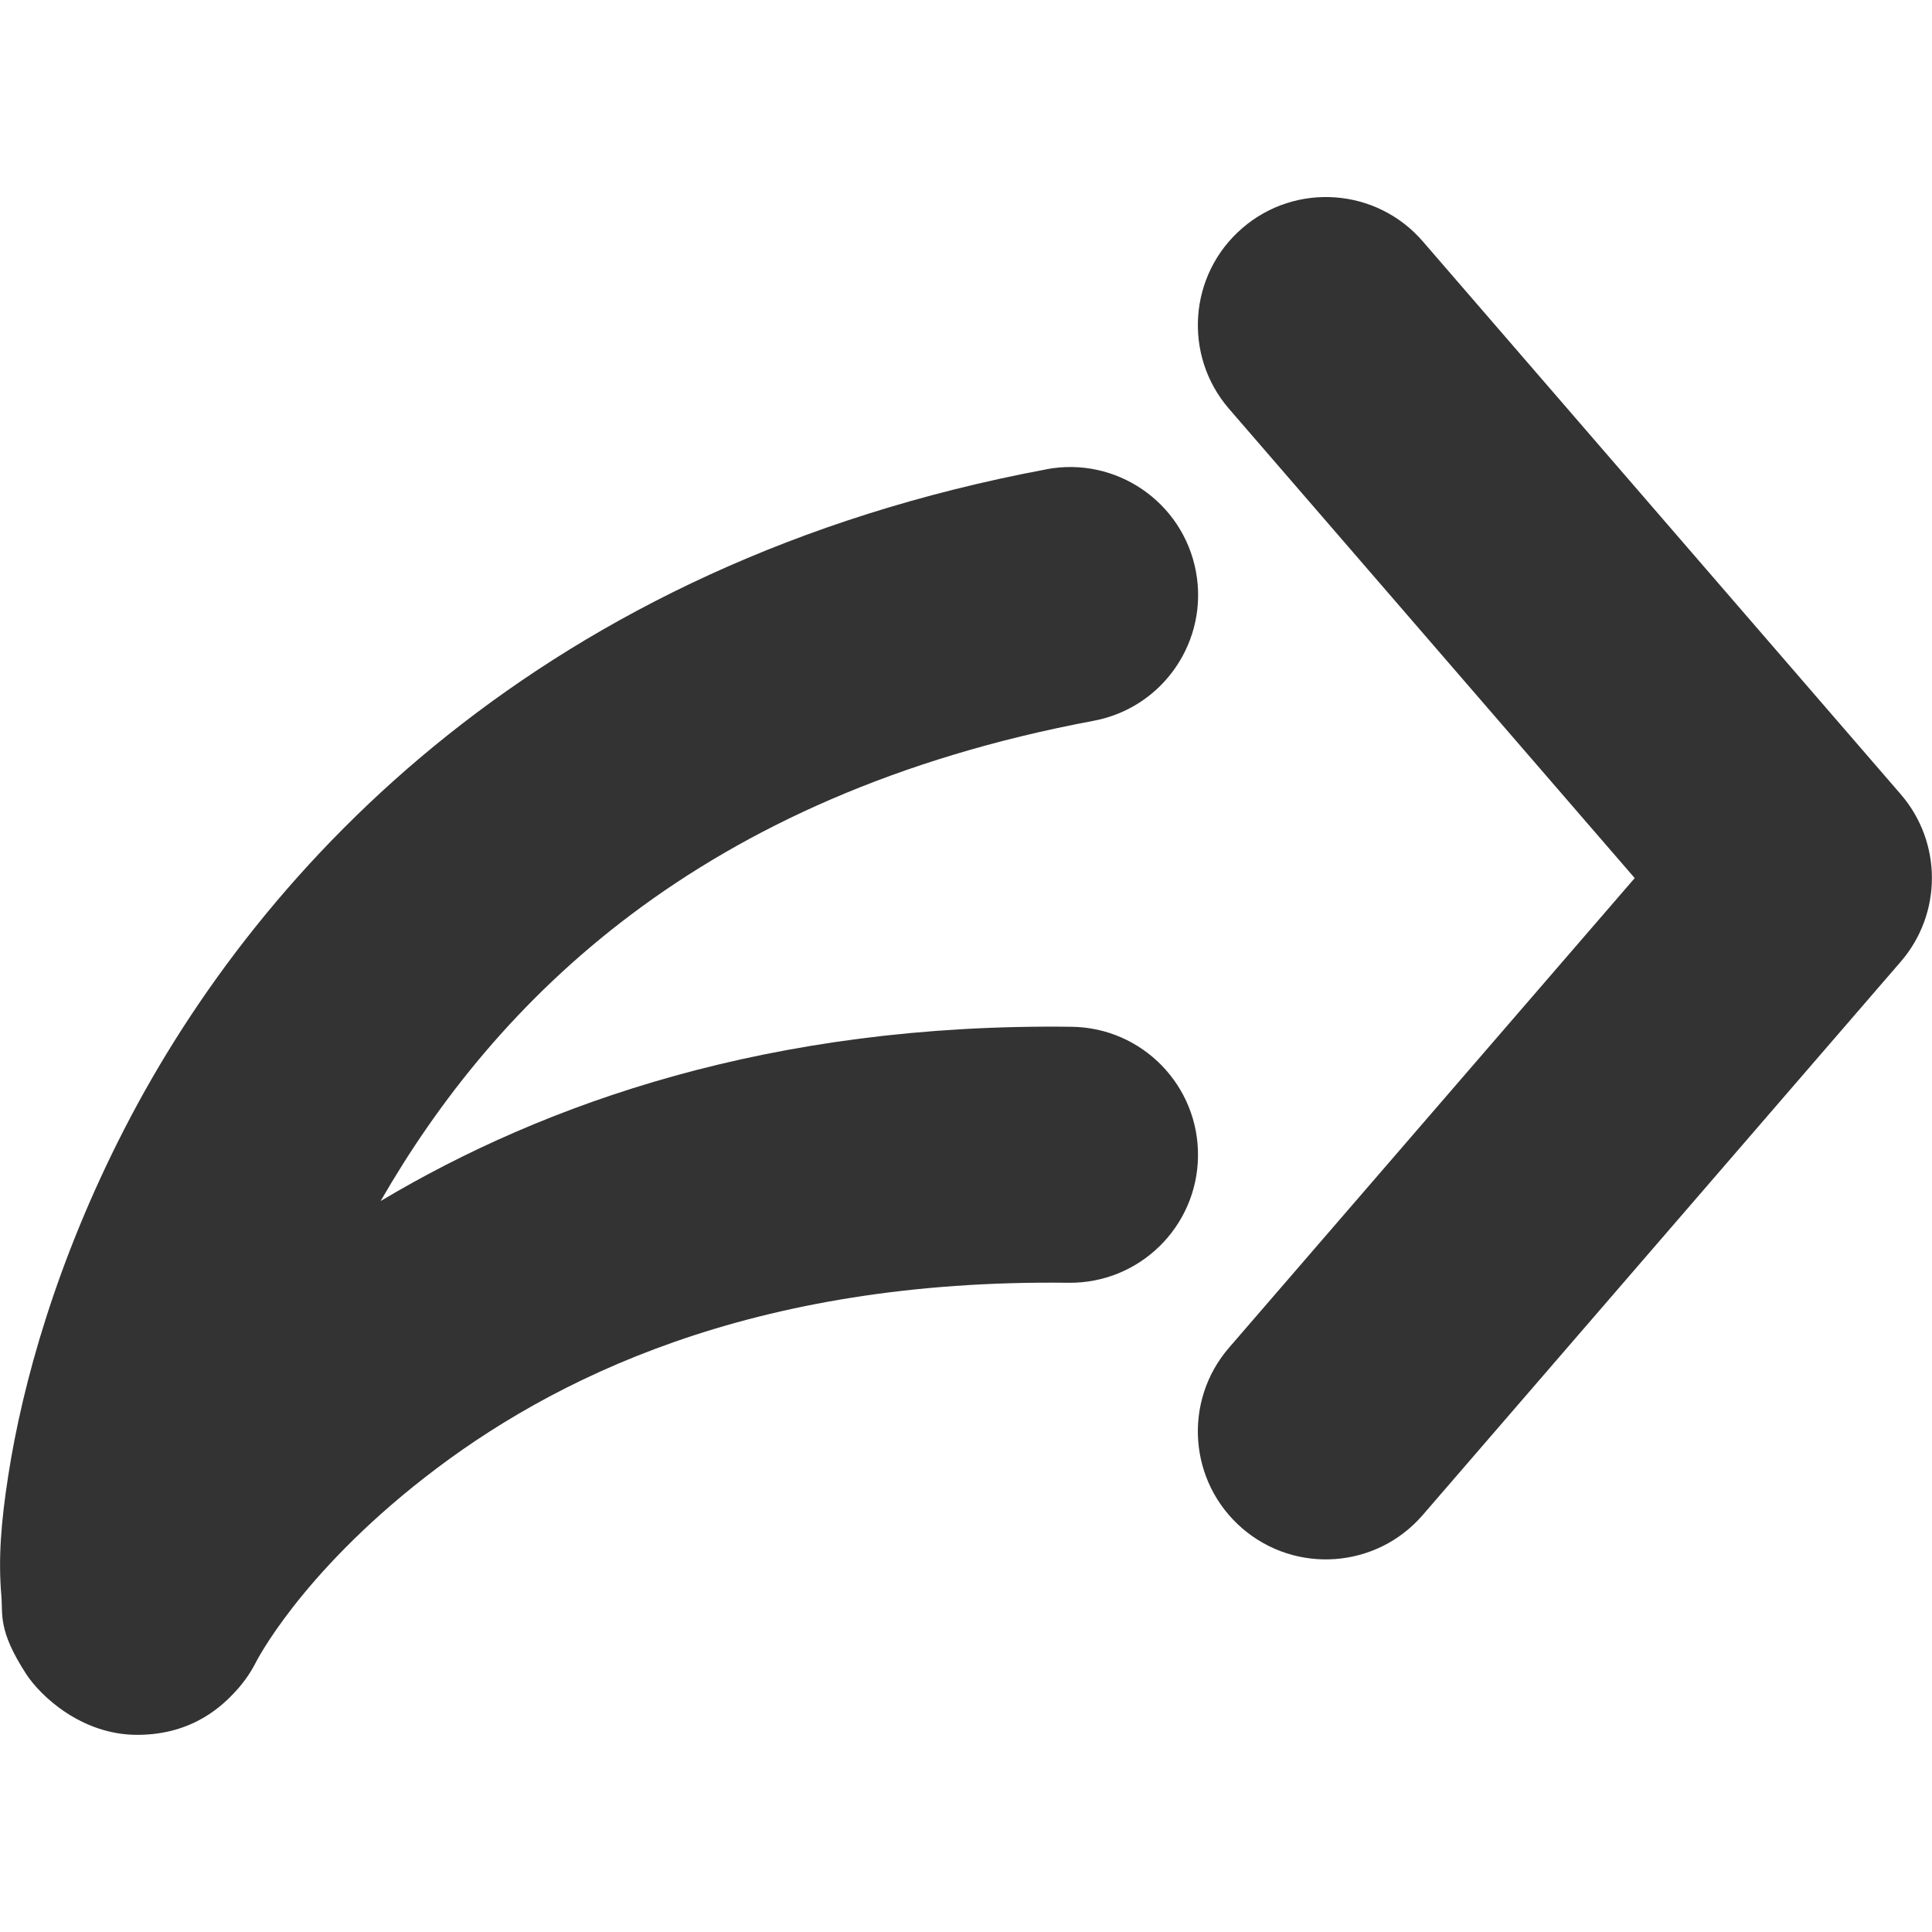
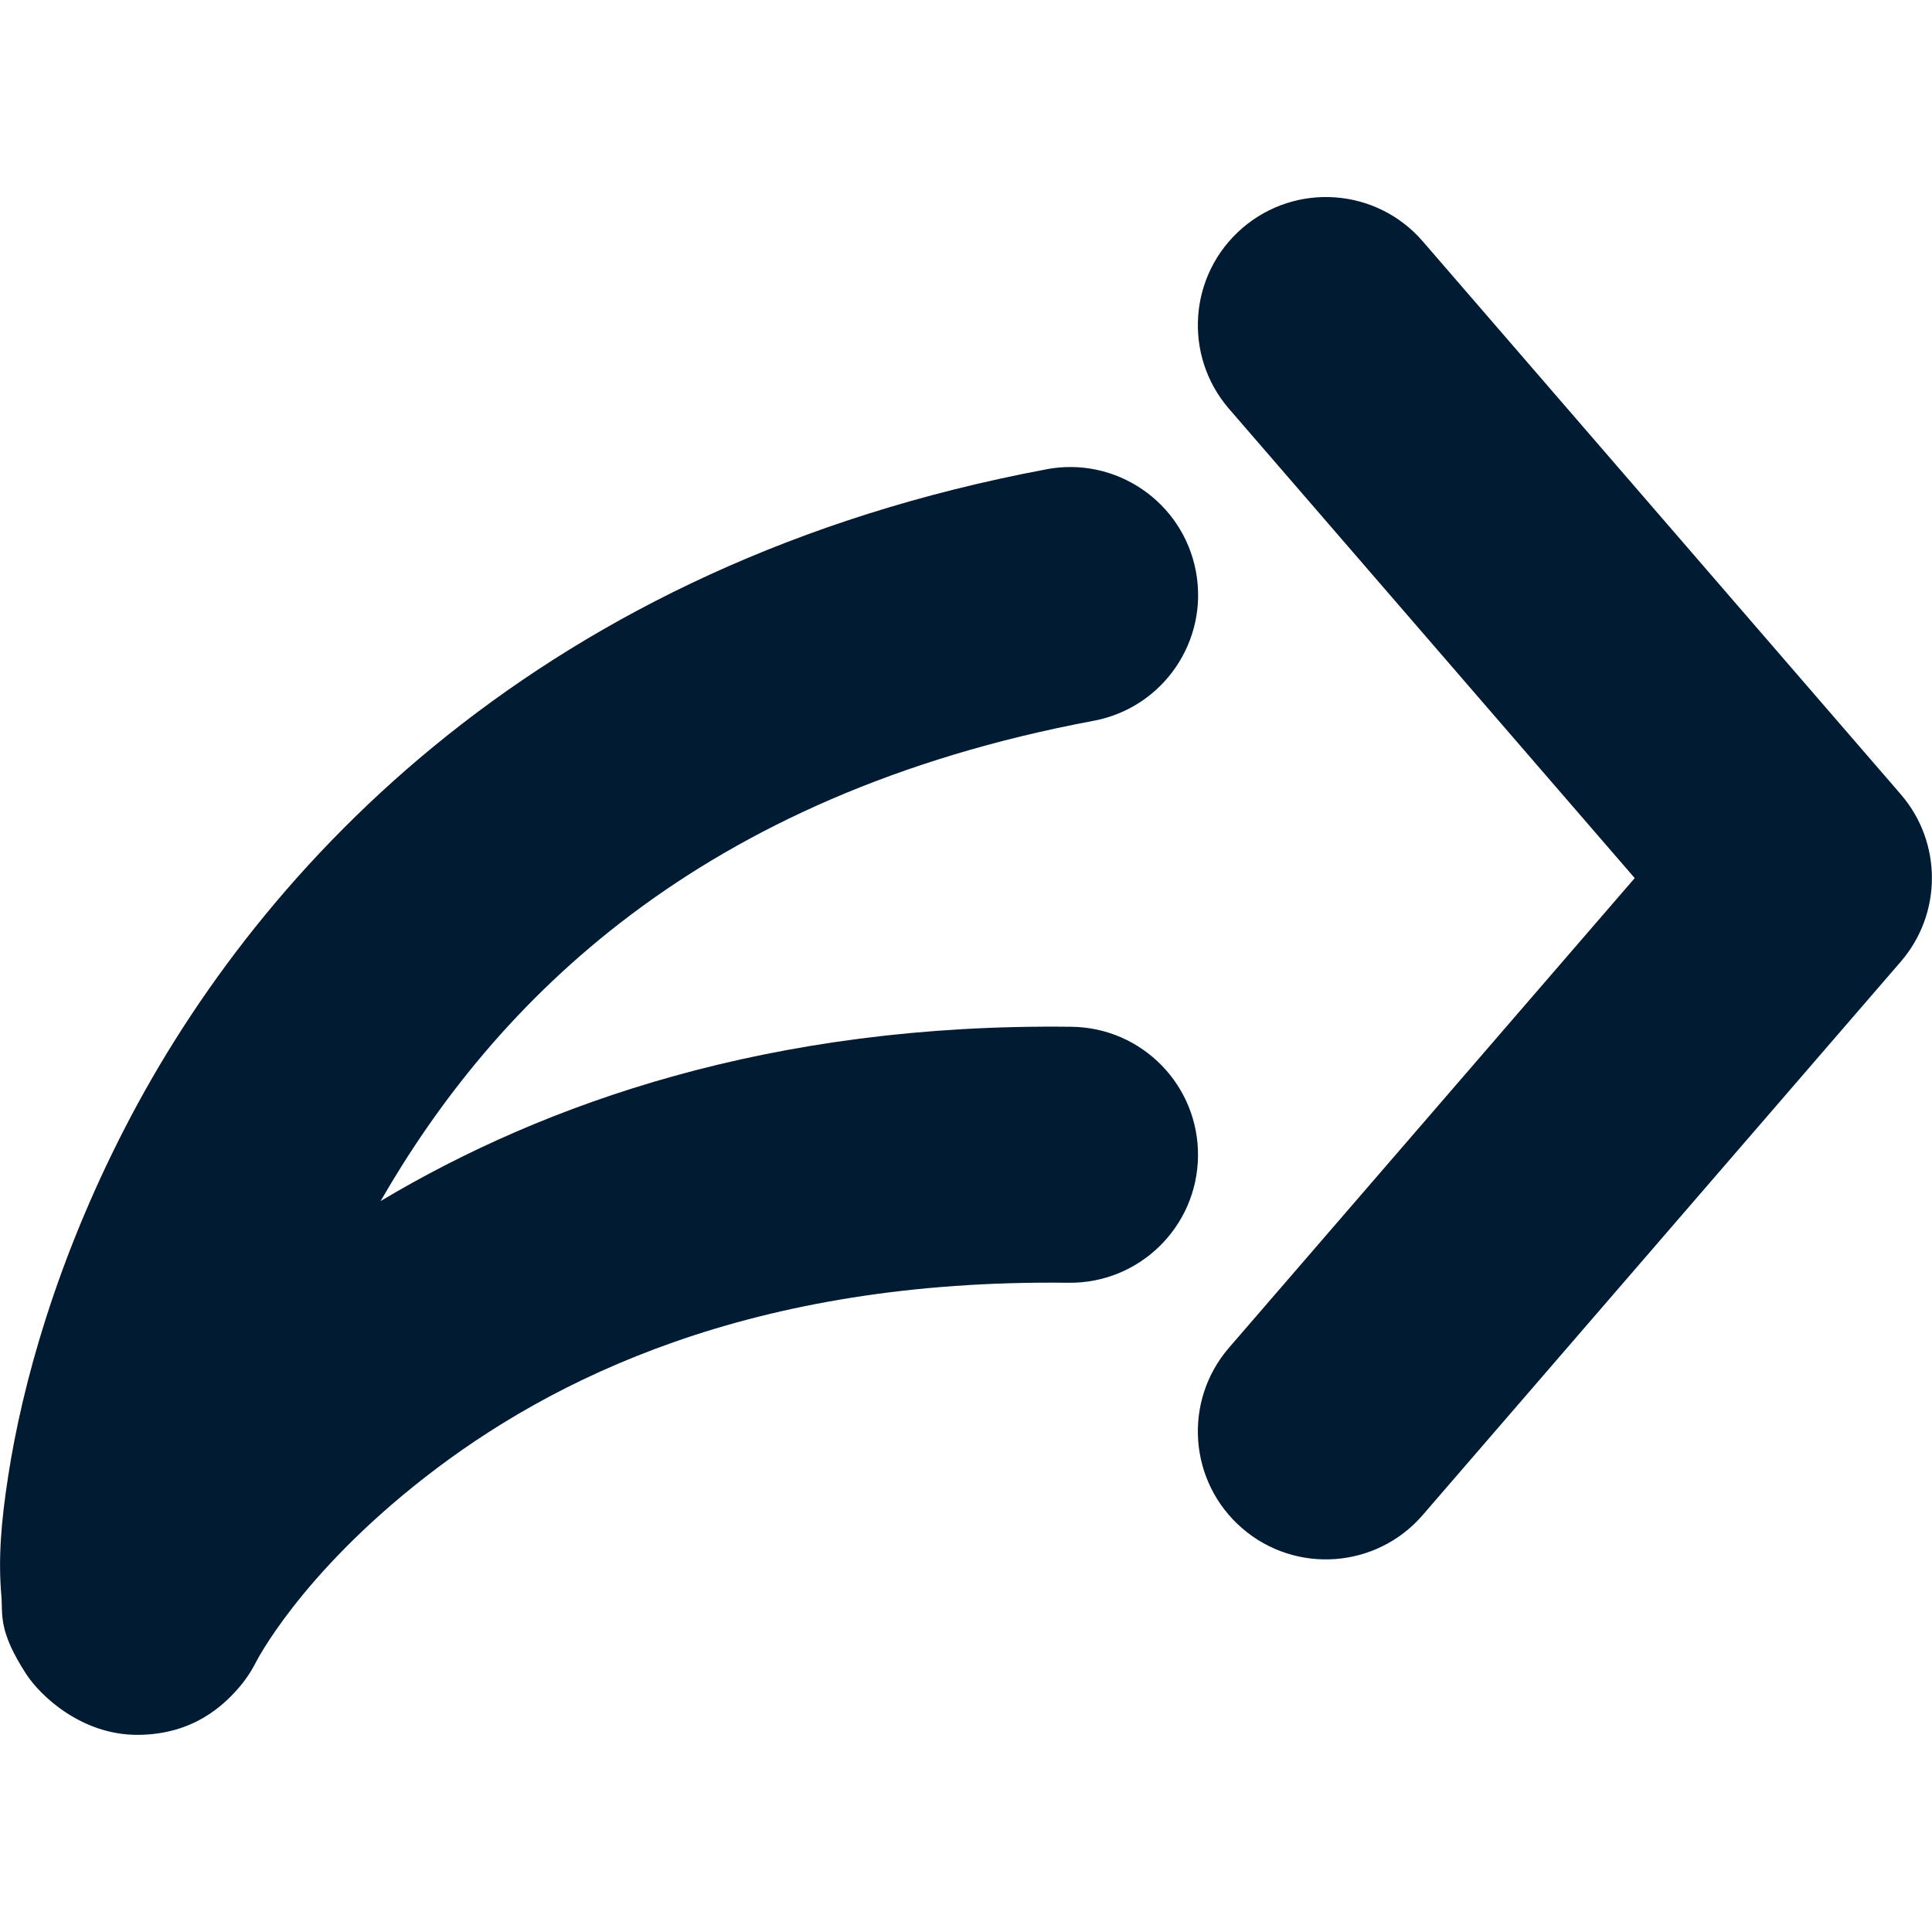
<svg xmlns="http://www.w3.org/2000/svg" width="24" height="24" viewBox="0 0 24 24" version="1.1" id="svg1">
  <defs id="defs1" />
  <g id="layer1" transform="translate(-994)">
-     <path style="color:#000000;fill:#333333;stroke-width:0.636;stroke-linecap:round;stroke-linejoin:round;-inkscape-stroke:none;paint-order:stroke markers fill" d="m 1009.43,2.836 a 1.59,1.59 0 0 0 -0.163,2.242 l 5.04,5.83 -5.04,5.834 a 1.59,1.59 0 0 0 0.164,2.243 1.59,1.59 0 0 0 2.242,-0.164 l 5.939,-6.875 a 1.59,1.59 0 0 0 0,-2.079 l -5.938,-6.869 a 1.59,1.59 0 0 0 -2.243,-0.163 z" id="path59" />
-     <path style="color:#000000;fill:#333333;stroke-width:0.636;stroke-linecap:round;stroke-linejoin:round;-inkscape-stroke:none;paint-order:stroke markers fill" d="m 1006.999,5.83 c -6.244,1.17 -9.754,4.892 -11.448,8.183 -0.847,1.645 -1.272,3.174 -1.449,4.321 -0.089,0.574 -0.125,1.027 -0.085,1.49 0.02,0.232 -0.046,0.426 0.308,0.971 0.177,0.273 0.69,0.758 1.384,0.756 0.694,-0.002 1.068,-0.371 1.245,-0.571 a 1.59,1.59 0 0 0 0.221,-0.323 c 0,0 0.542,-1.088 2.105,-2.306 1.563,-1.218 4.047,-2.465 7.993,-2.416 a 1.59,1.59 0 0 0 1.609,-1.57 1.59,1.59 0 0 0 -1.569,-1.61 c -3.732,-0.047 -6.544,0.947 -8.585,2.165 1.419,-2.464 3.936,-5.044 8.857,-5.966 a 1.59,1.59 0 0 0 1.271,-1.856 1.59,1.59 0 0 0 -1.856,-1.269 z" id="path60" />
+     <path style="color:#000000;fill:#011b33;stroke-width:0.636;stroke-linecap:round;stroke-linejoin:round;-inkscape-stroke:none;paint-order:stroke markers fill" d="m 1009.43,2.836 a 1.59,1.59 0 0 0 -0.163,2.242 l 5.04,5.83 -5.04,5.834 a 1.59,1.59 0 0 0 0.164,2.243 1.59,1.59 0 0 0 2.242,-0.164 l 5.939,-6.875 a 1.59,1.59 0 0 0 0,-2.079 l -5.938,-6.869 a 1.59,1.59 0 0 0 -2.243,-0.163 z" id="path59" />
+     <path style="color:#000000;fill:#011b33;stroke-width:0.636;stroke-linecap:round;stroke-linejoin:round;-inkscape-stroke:none;paint-order:stroke markers fill" d="m 1006.999,5.83 c -6.244,1.17 -9.754,4.892 -11.448,8.183 -0.847,1.645 -1.272,3.174 -1.449,4.321 -0.089,0.574 -0.125,1.027 -0.085,1.49 0.02,0.232 -0.046,0.426 0.308,0.971 0.177,0.273 0.69,0.758 1.384,0.756 0.694,-0.002 1.068,-0.371 1.245,-0.571 a 1.59,1.59 0 0 0 0.221,-0.323 c 0,0 0.542,-1.088 2.105,-2.306 1.563,-1.218 4.047,-2.465 7.993,-2.416 a 1.59,1.59 0 0 0 1.609,-1.57 1.59,1.59 0 0 0 -1.569,-1.61 c -3.732,-0.047 -6.544,0.947 -8.585,2.165 1.419,-2.464 3.936,-5.044 8.857,-5.966 a 1.59,1.59 0 0 0 1.271,-1.856 1.59,1.59 0 0 0 -1.856,-1.269 z" id="path60" />
  </g>
</svg>
